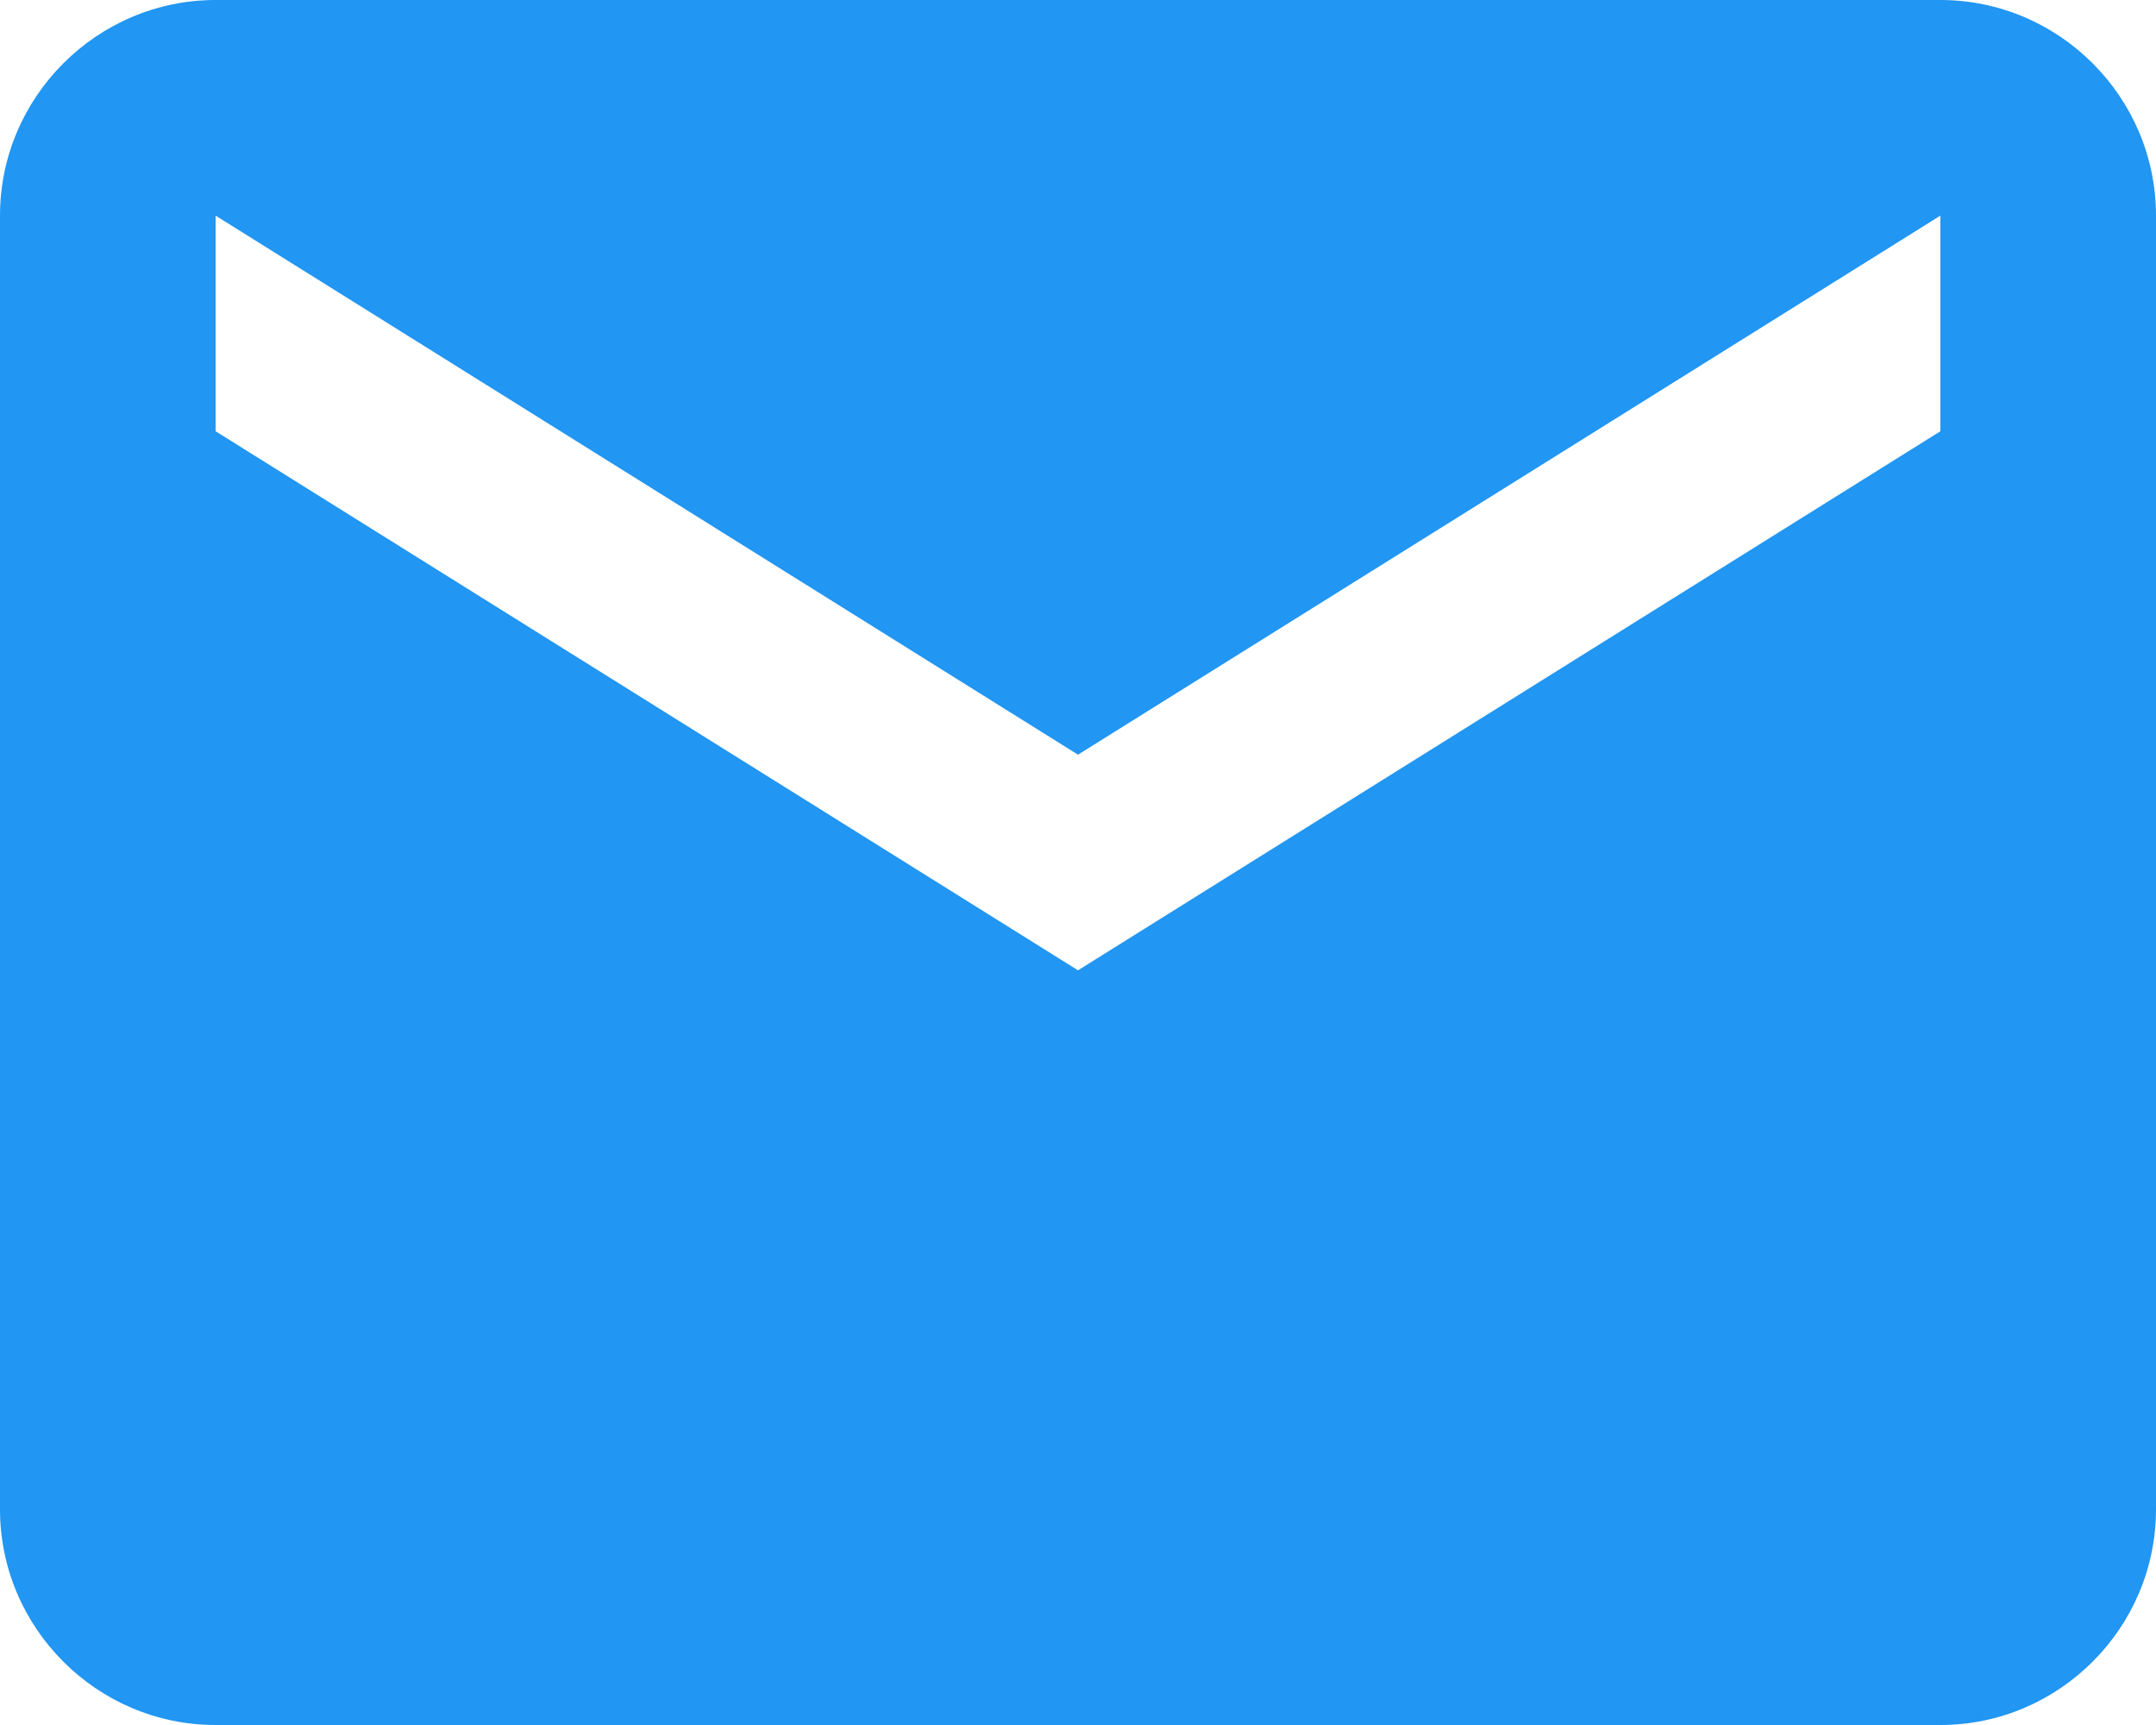
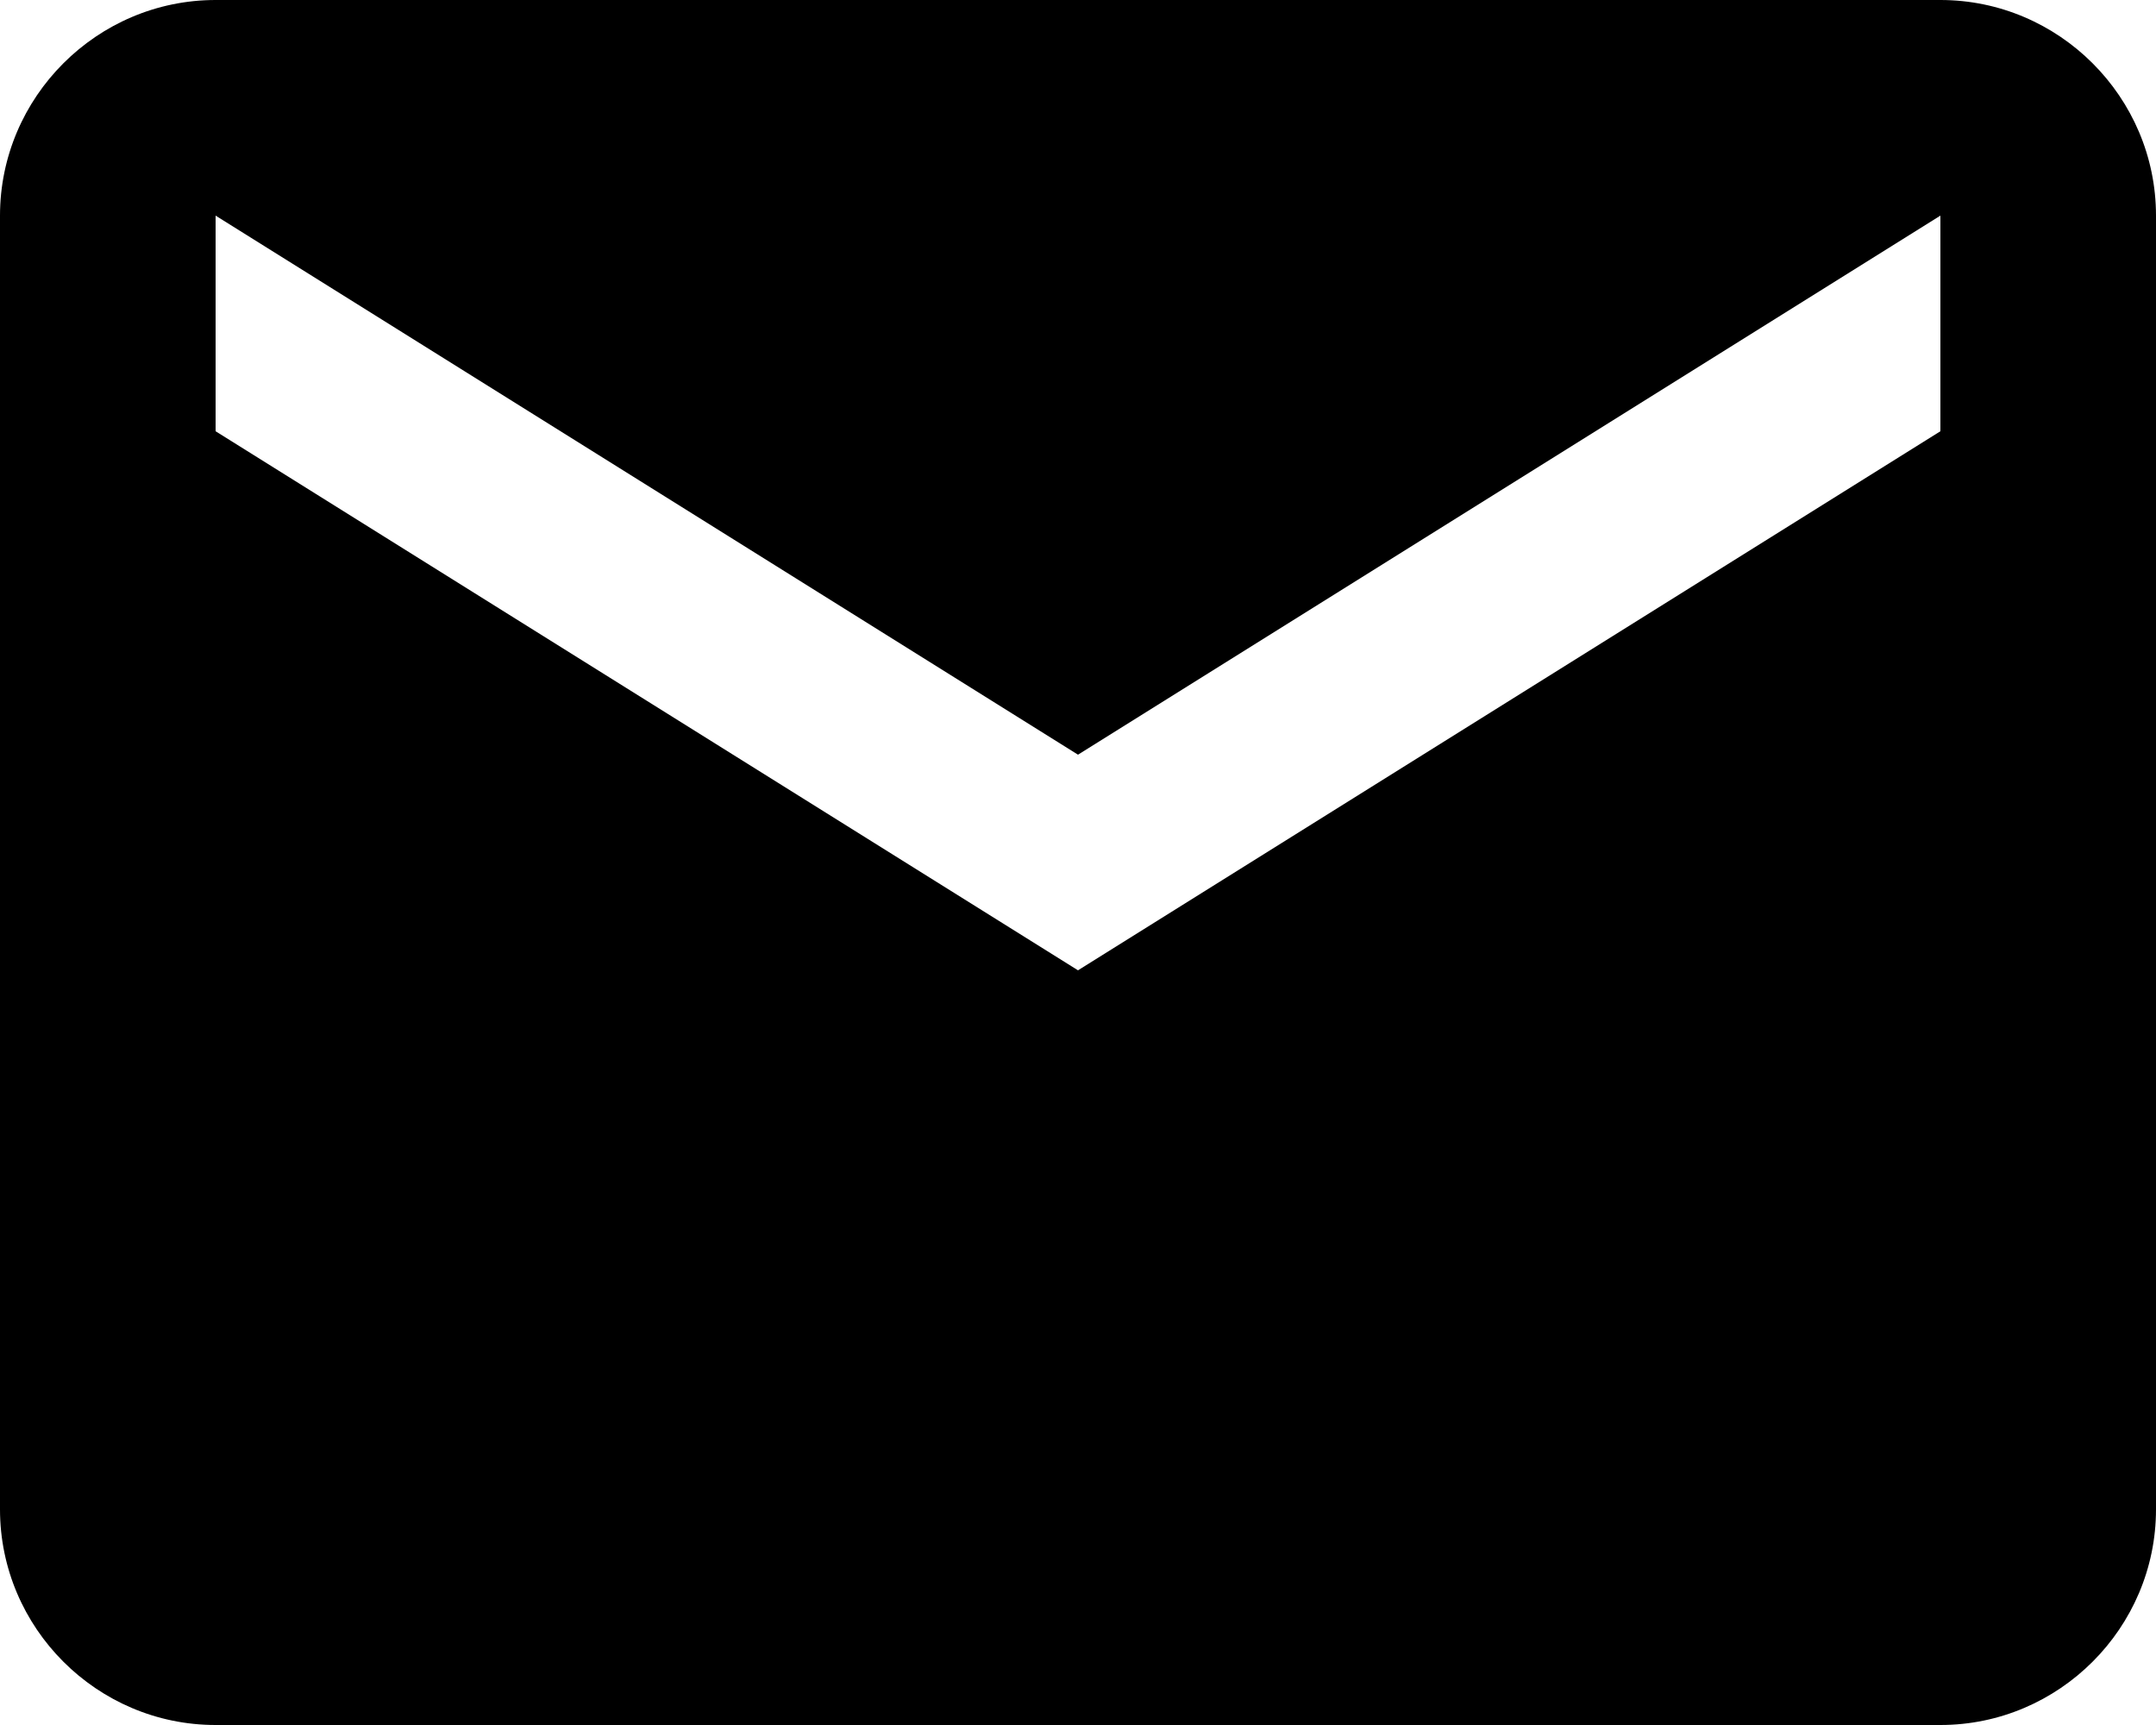
<svg xmlns="http://www.w3.org/2000/svg" width="20px" height="16px" viewBox="0 0 20 16" version="1.1">
  <defs />
  <g id="Page-1" stroke="none" stroke-width="1" fill="none" fill-rule="evenodd">
-     <g id="laptop-nav-view" transform="translate(-1022, -544)" fill="#2196F3">
+     <g id="laptop-nav-view" transform="translate(-1022, -544)" fill="currentColor">
      <g id="Group" transform="translate(991, 82)">
        <path d="M49,462 L33,462 C31.9,462 31,462.9 31,464 L31,476 C31,477.1 31.9,478 33,478 L49,478 C50.1,478 51,477.1 51,476 L51,464 C51,462.9 50.1,462 49,462 L49,462 Z M49,466 L41,471 L33,466 L33,464 L41,469 L49,464 L49,466 L49,466 Z" id="email" />
      </g>
    </g>
  </g>
</svg>
